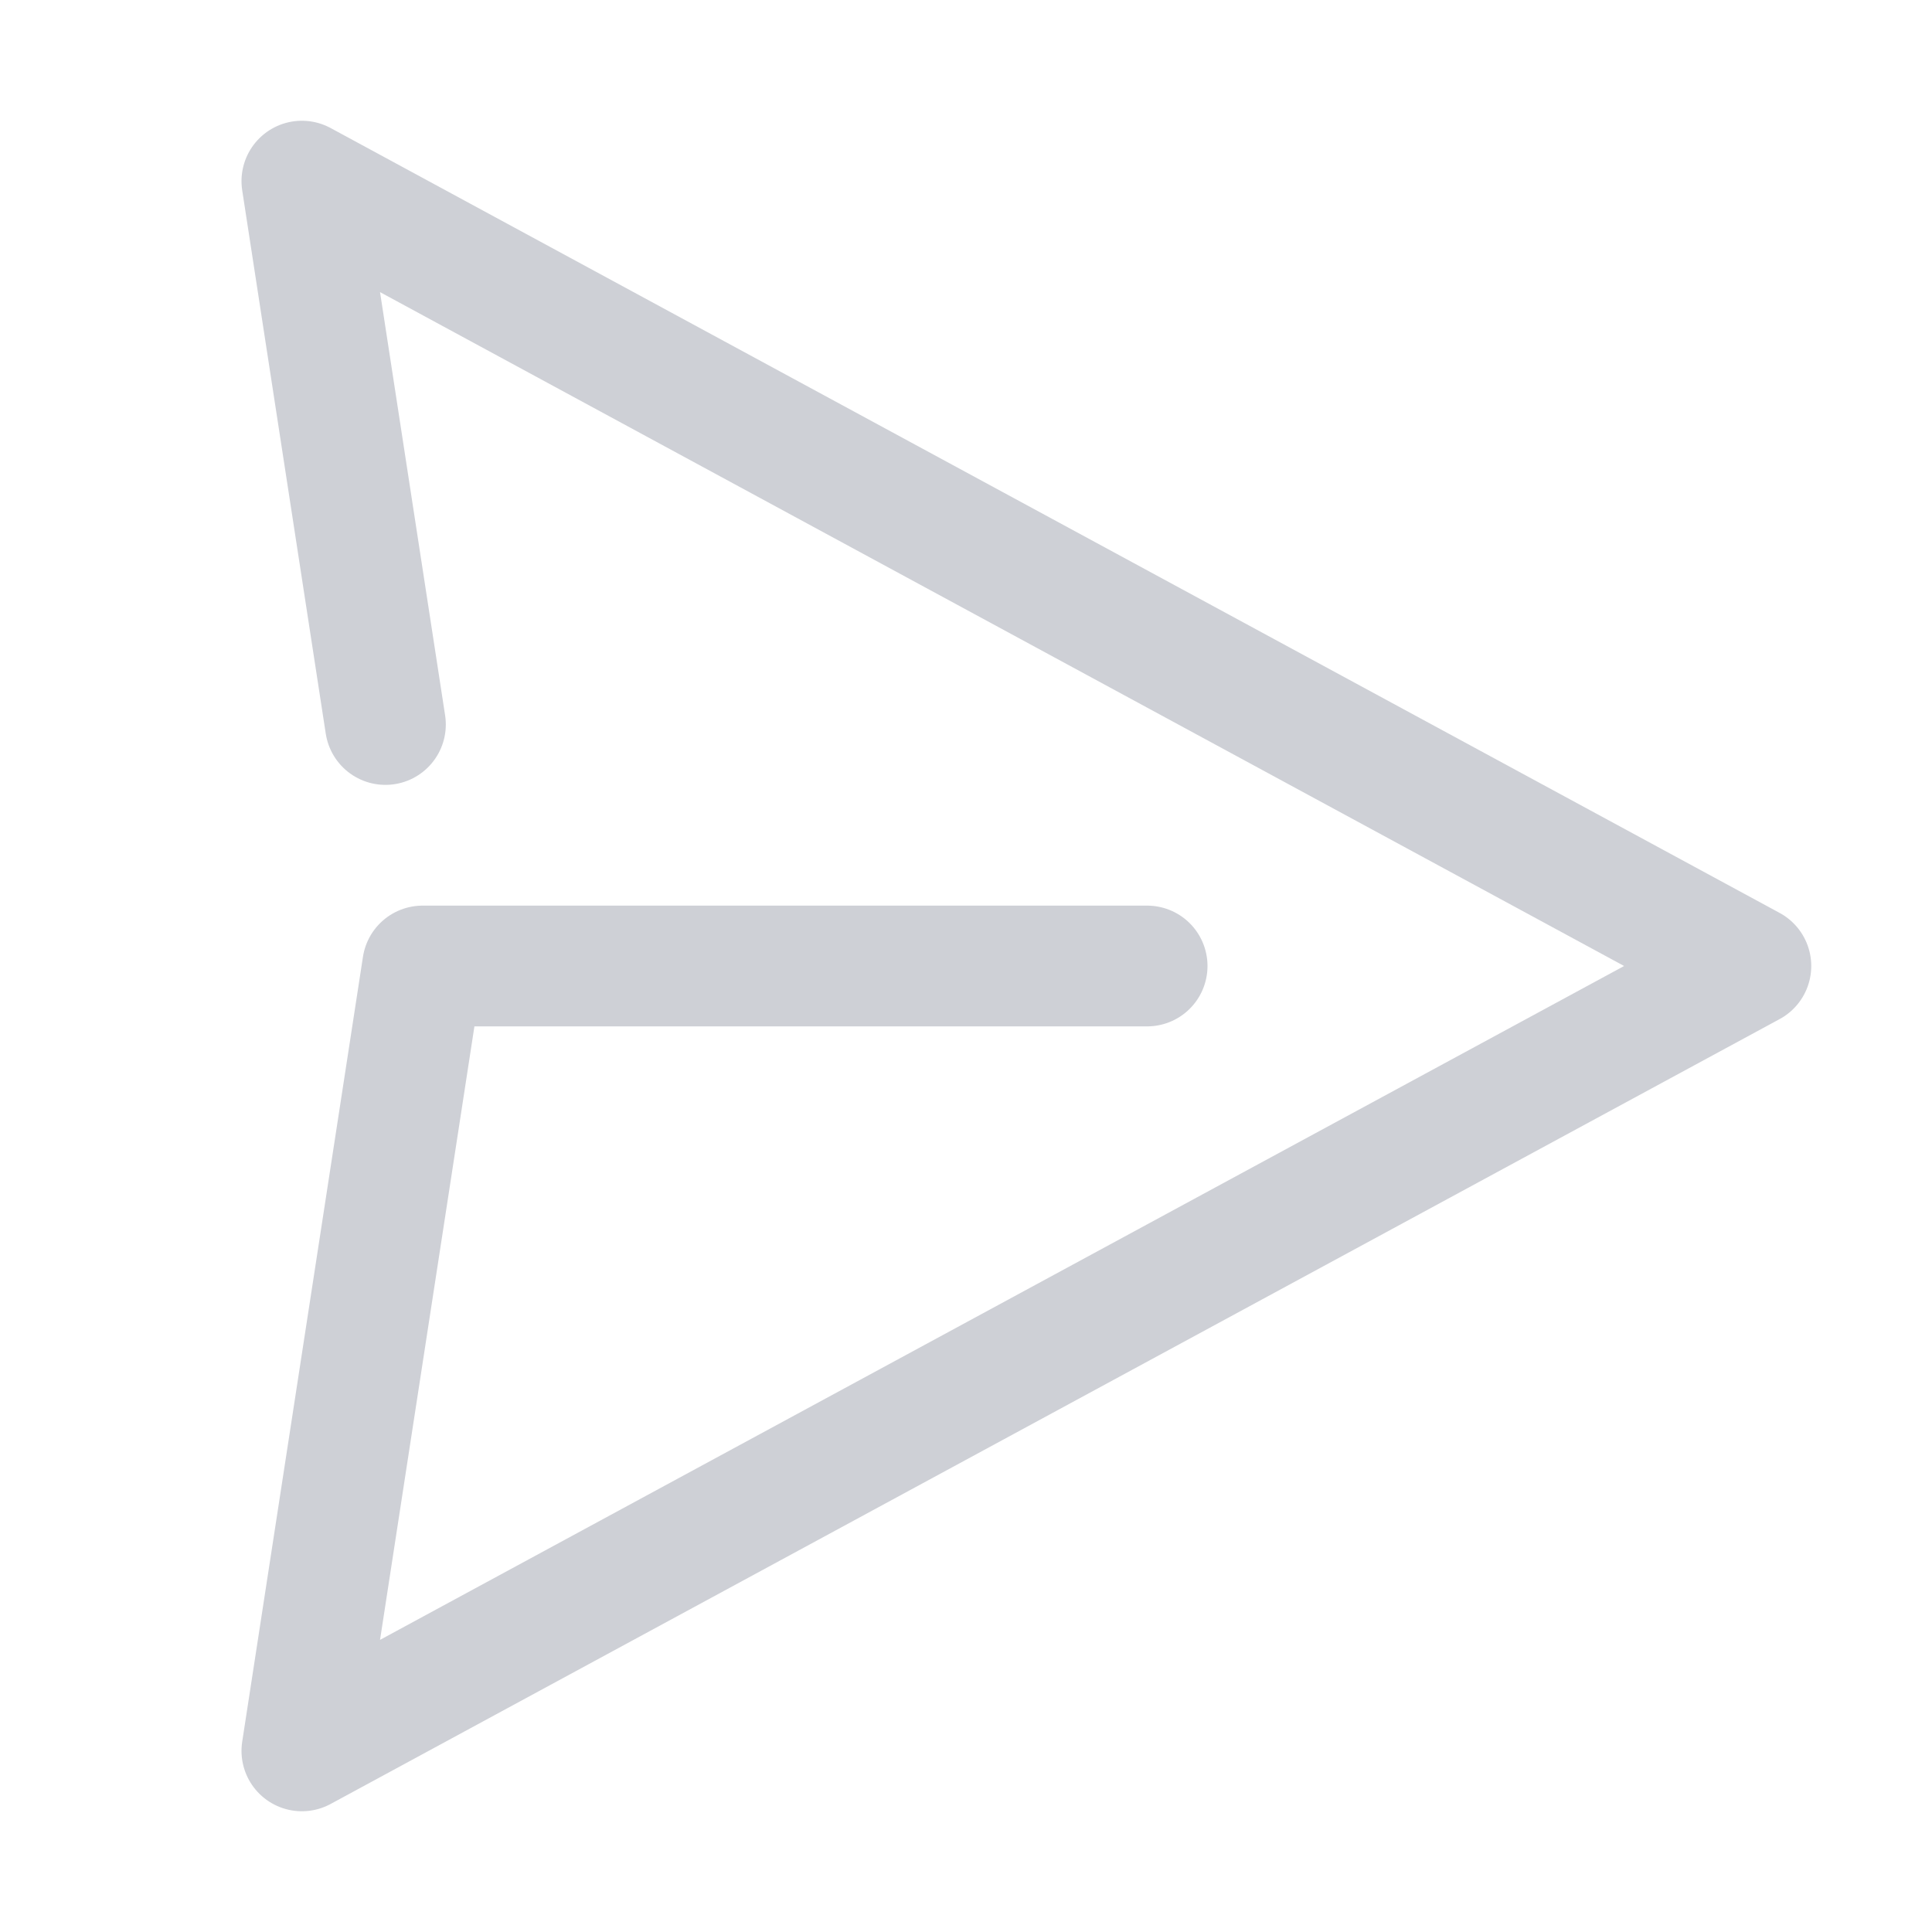
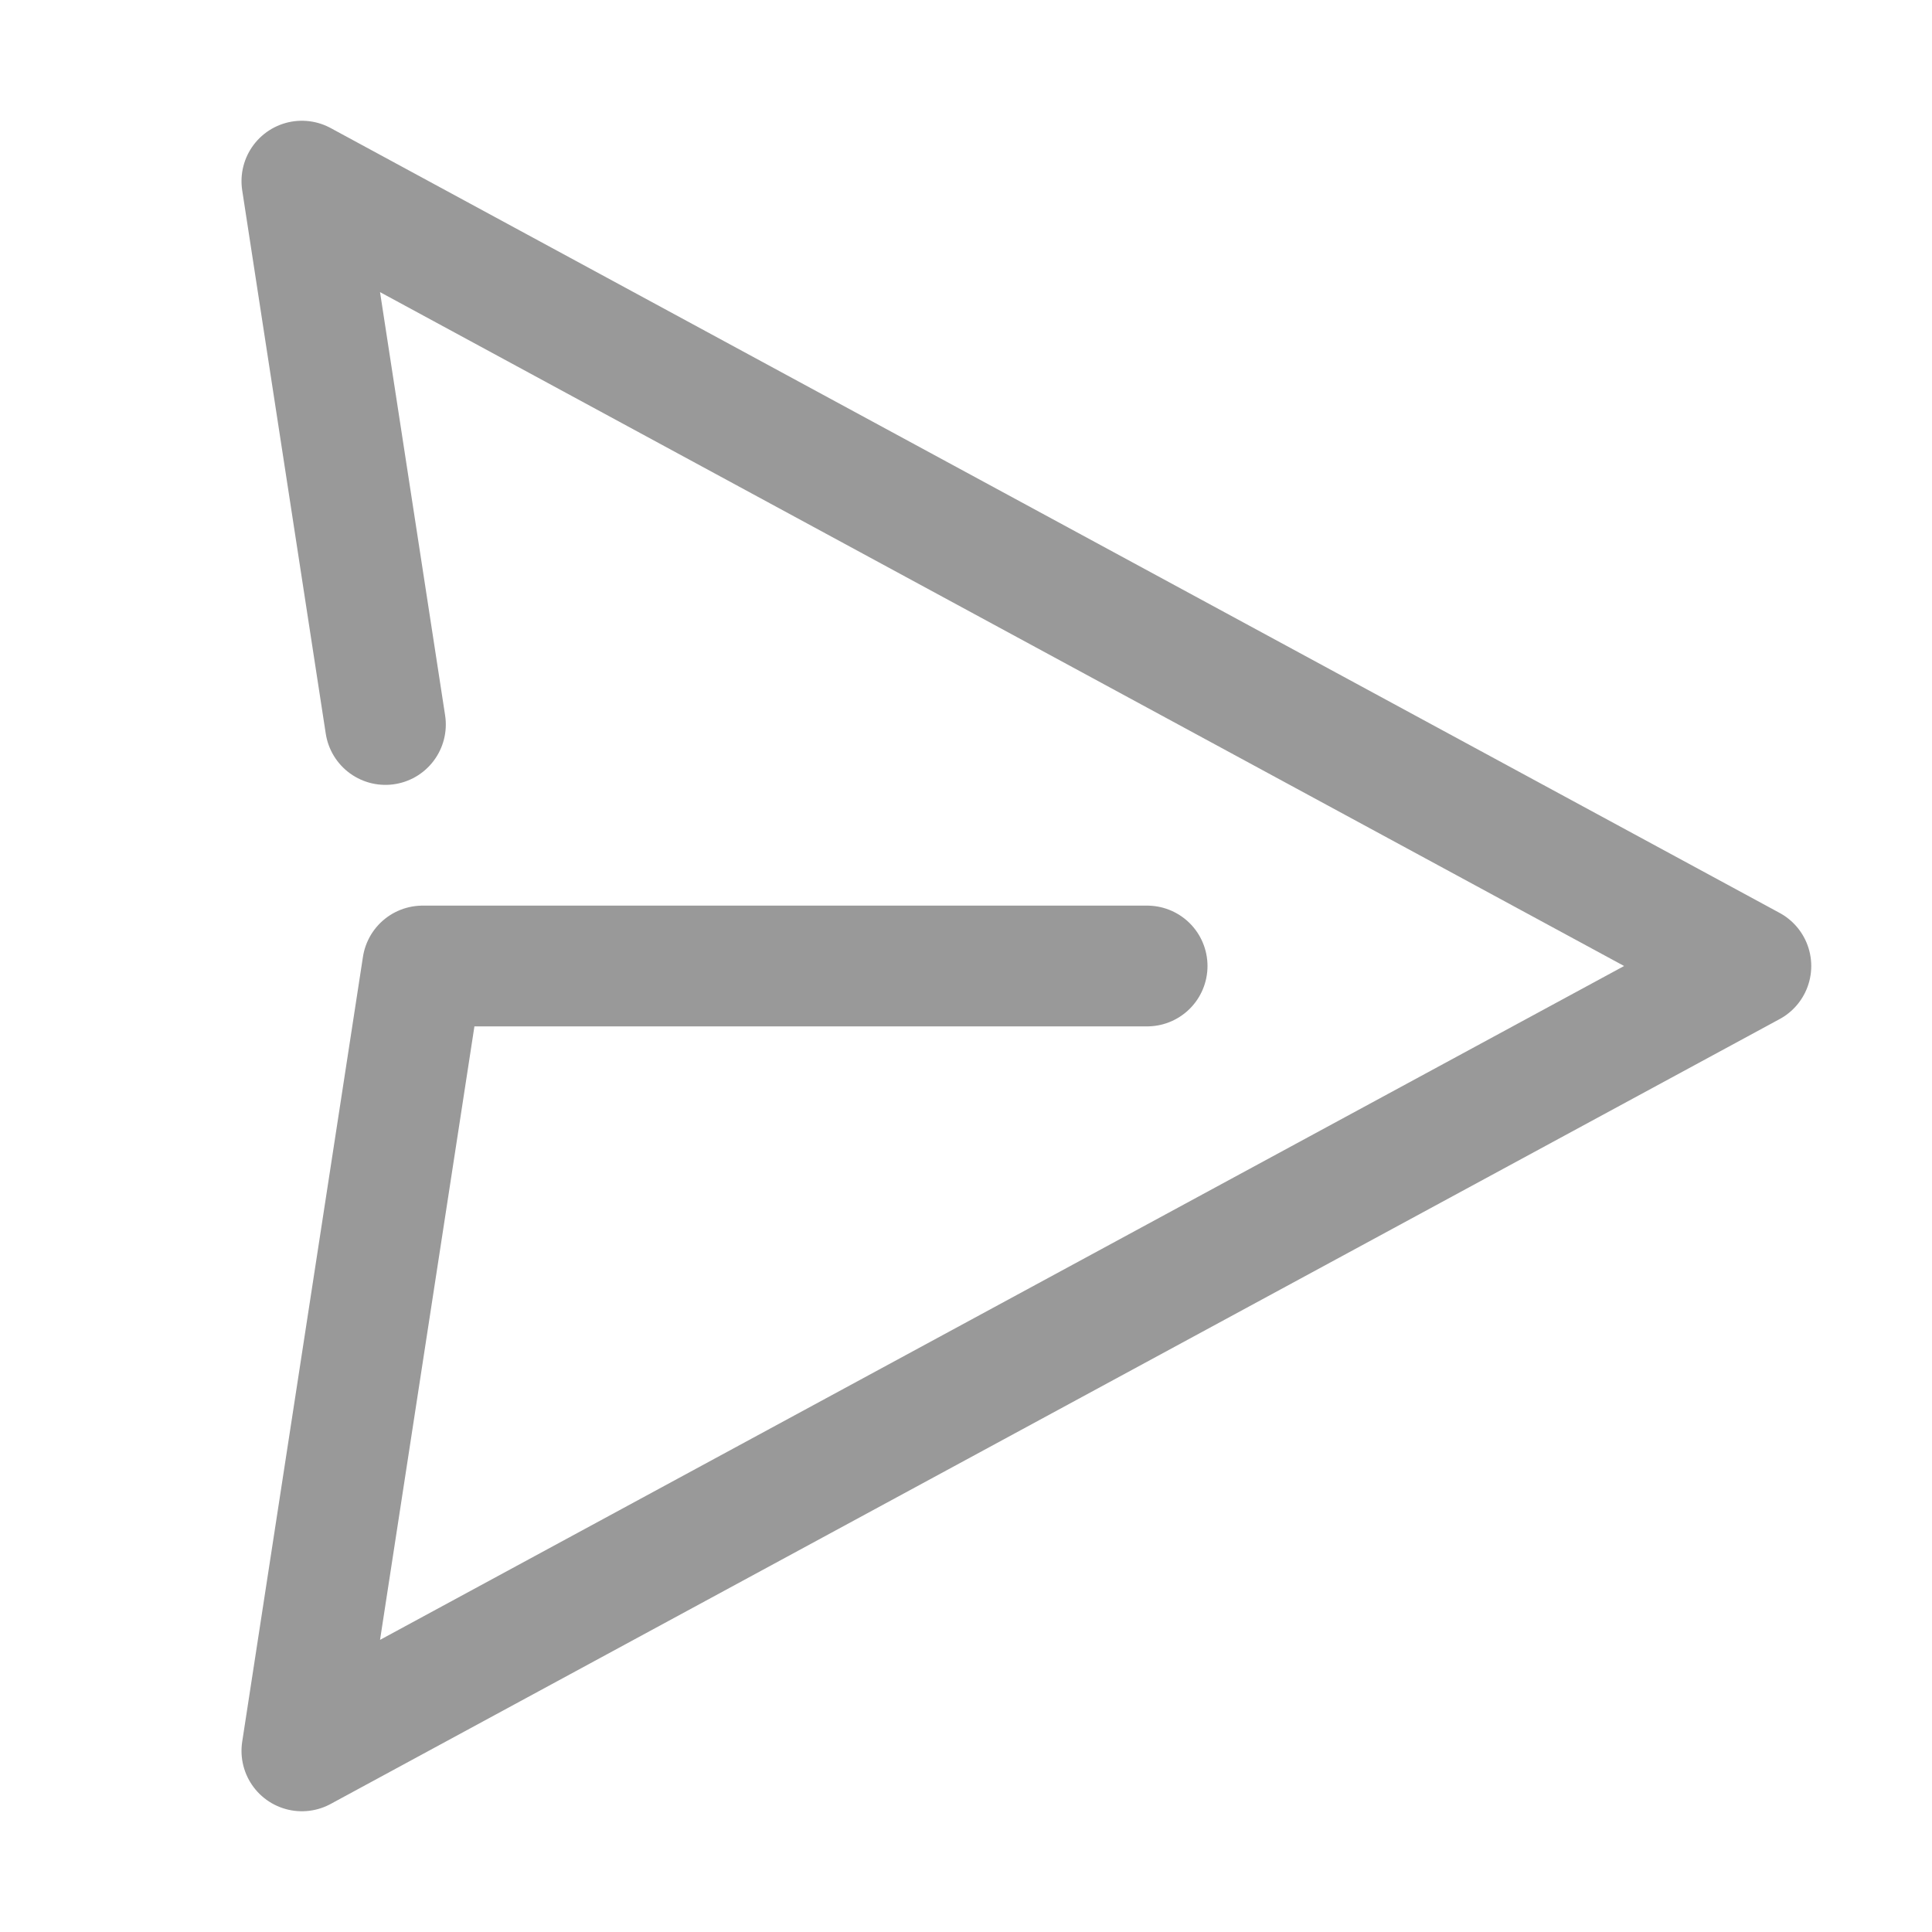
<svg xmlns="http://www.w3.org/2000/svg" width="16" height="16" viewBox="0 0 16 16" fill="none">
-   <path d="M9.5 8H3.5L2.5 14.5L14.5 8L2.5 1.5L3.192 6" stroke="#CED0D6" stroke-linecap="round" stroke-linejoin="round" />
+   <path d="M9.5 8H3.5L2.5 14.5L14.5 8L2.5 1.5L3.192 6" stroke="#999" stroke-linecap="round" stroke-linejoin="round" />
</svg>
